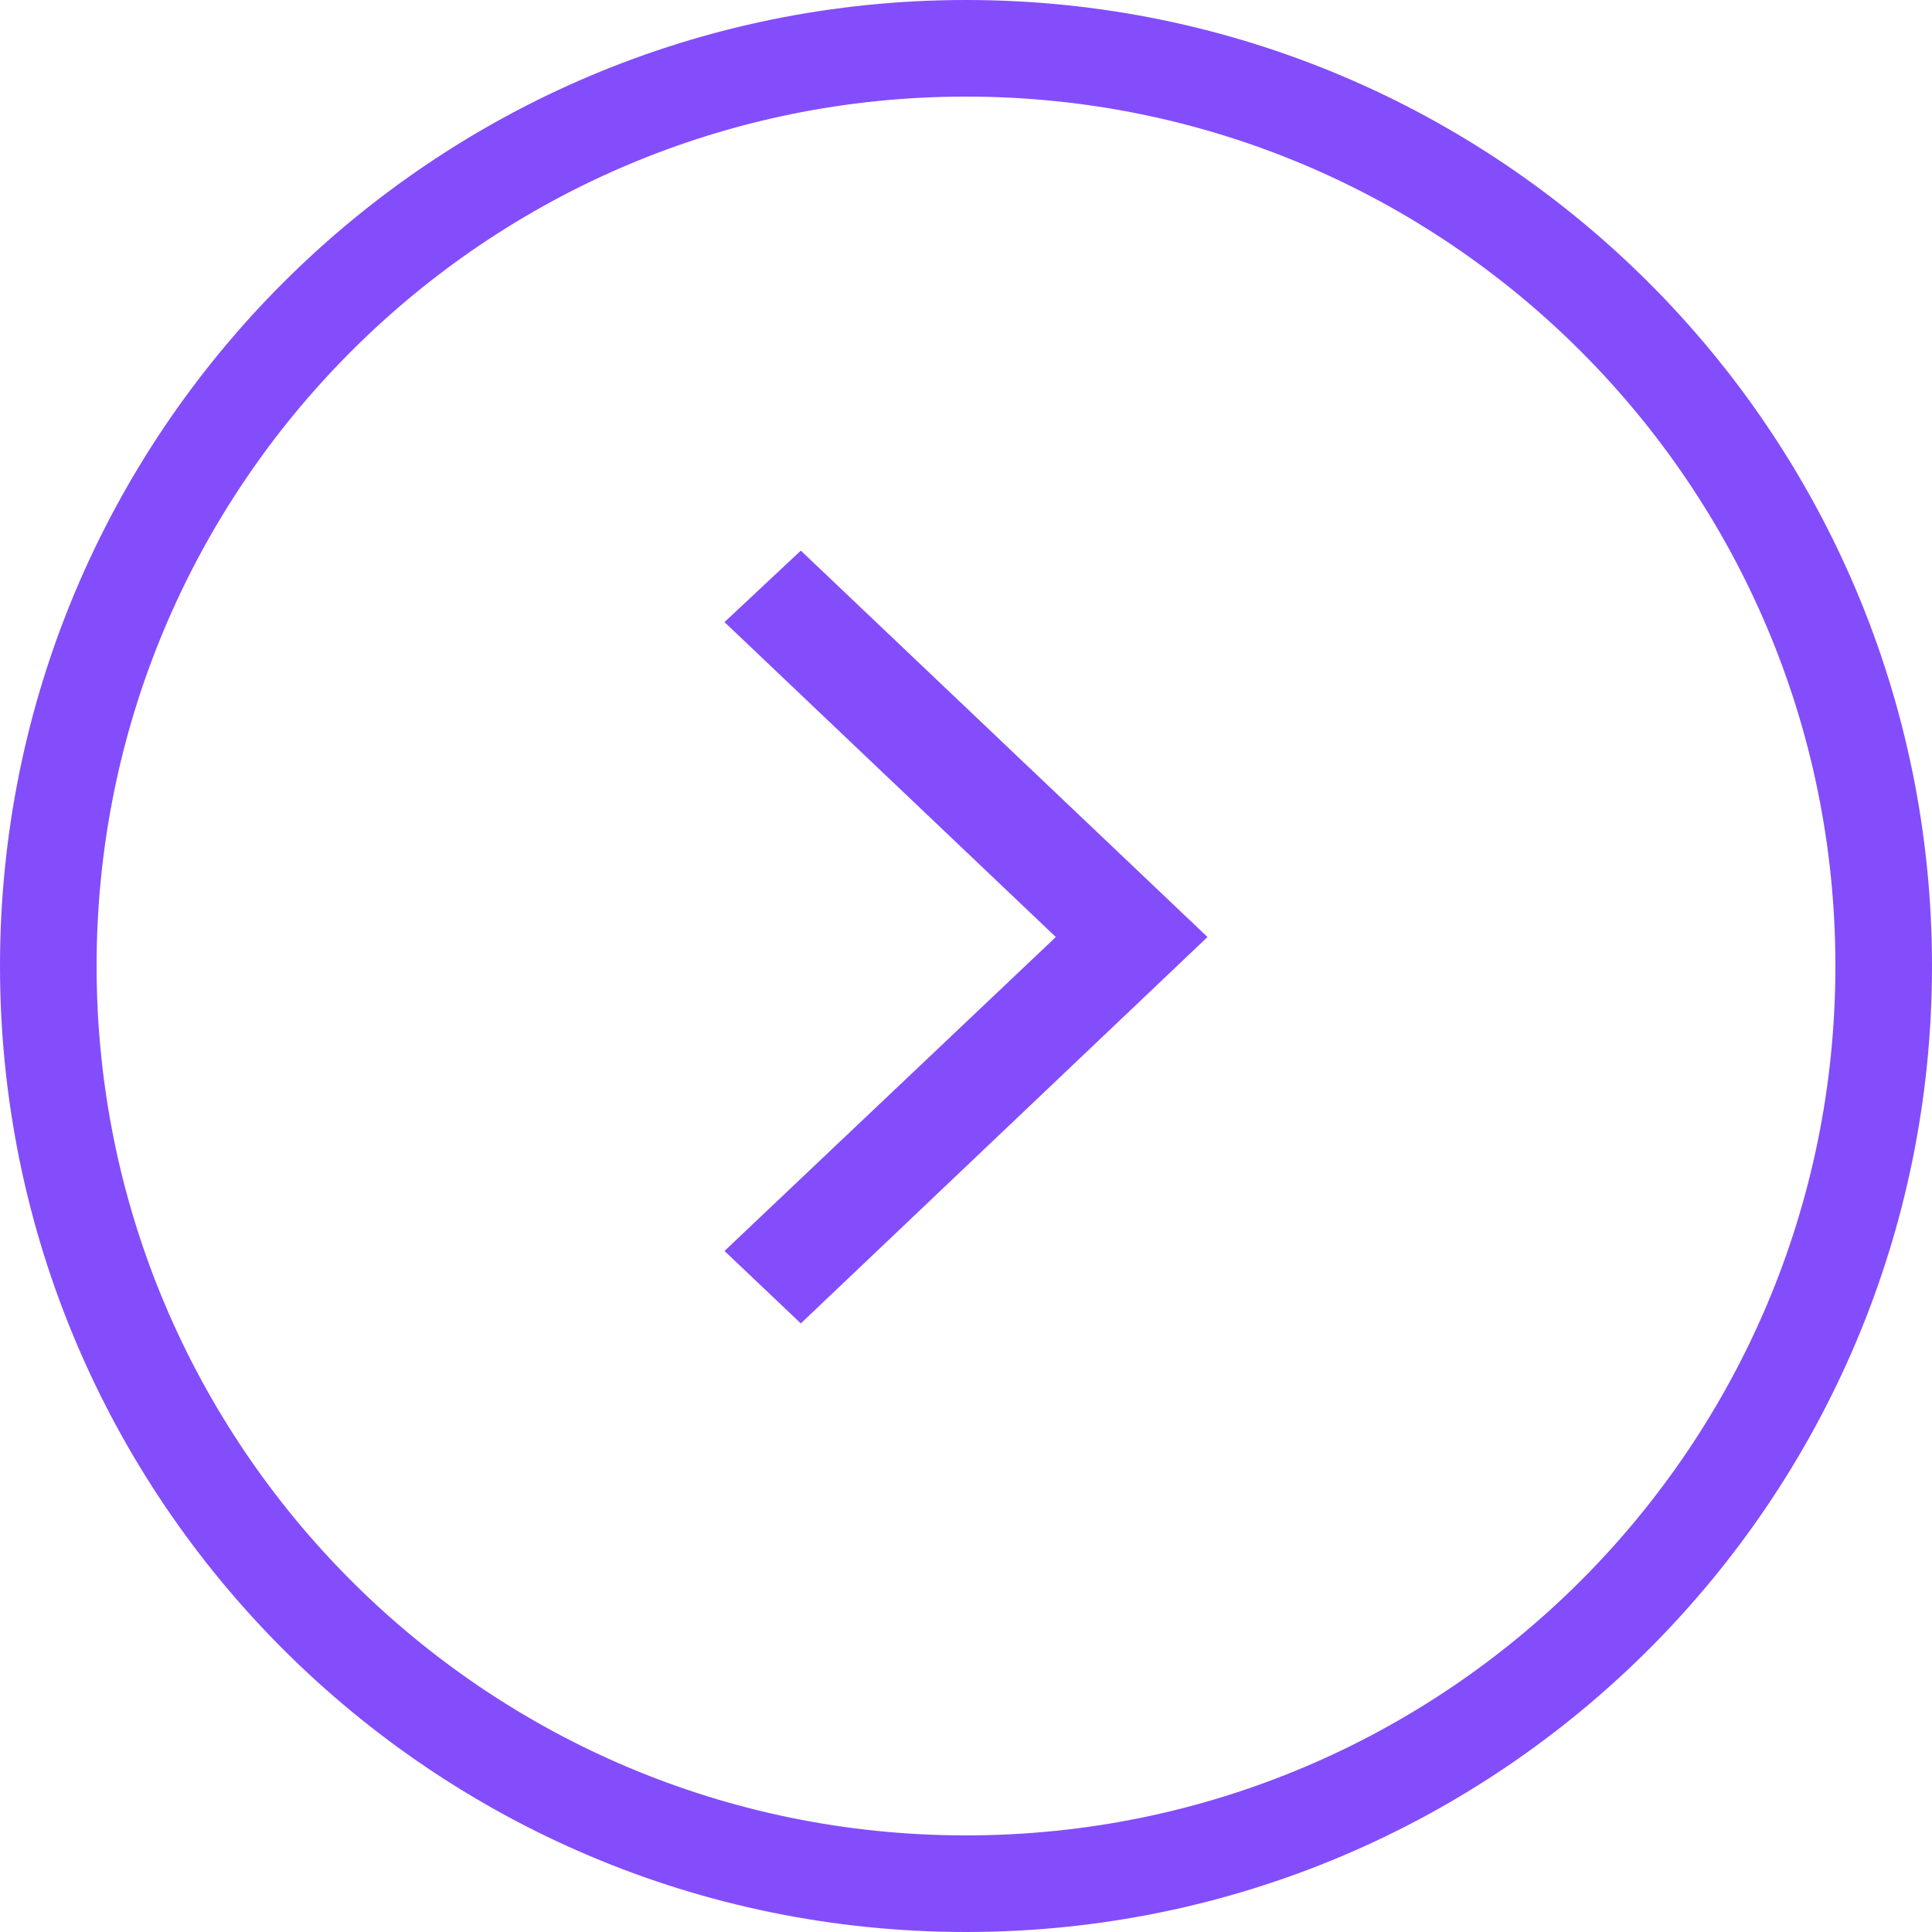
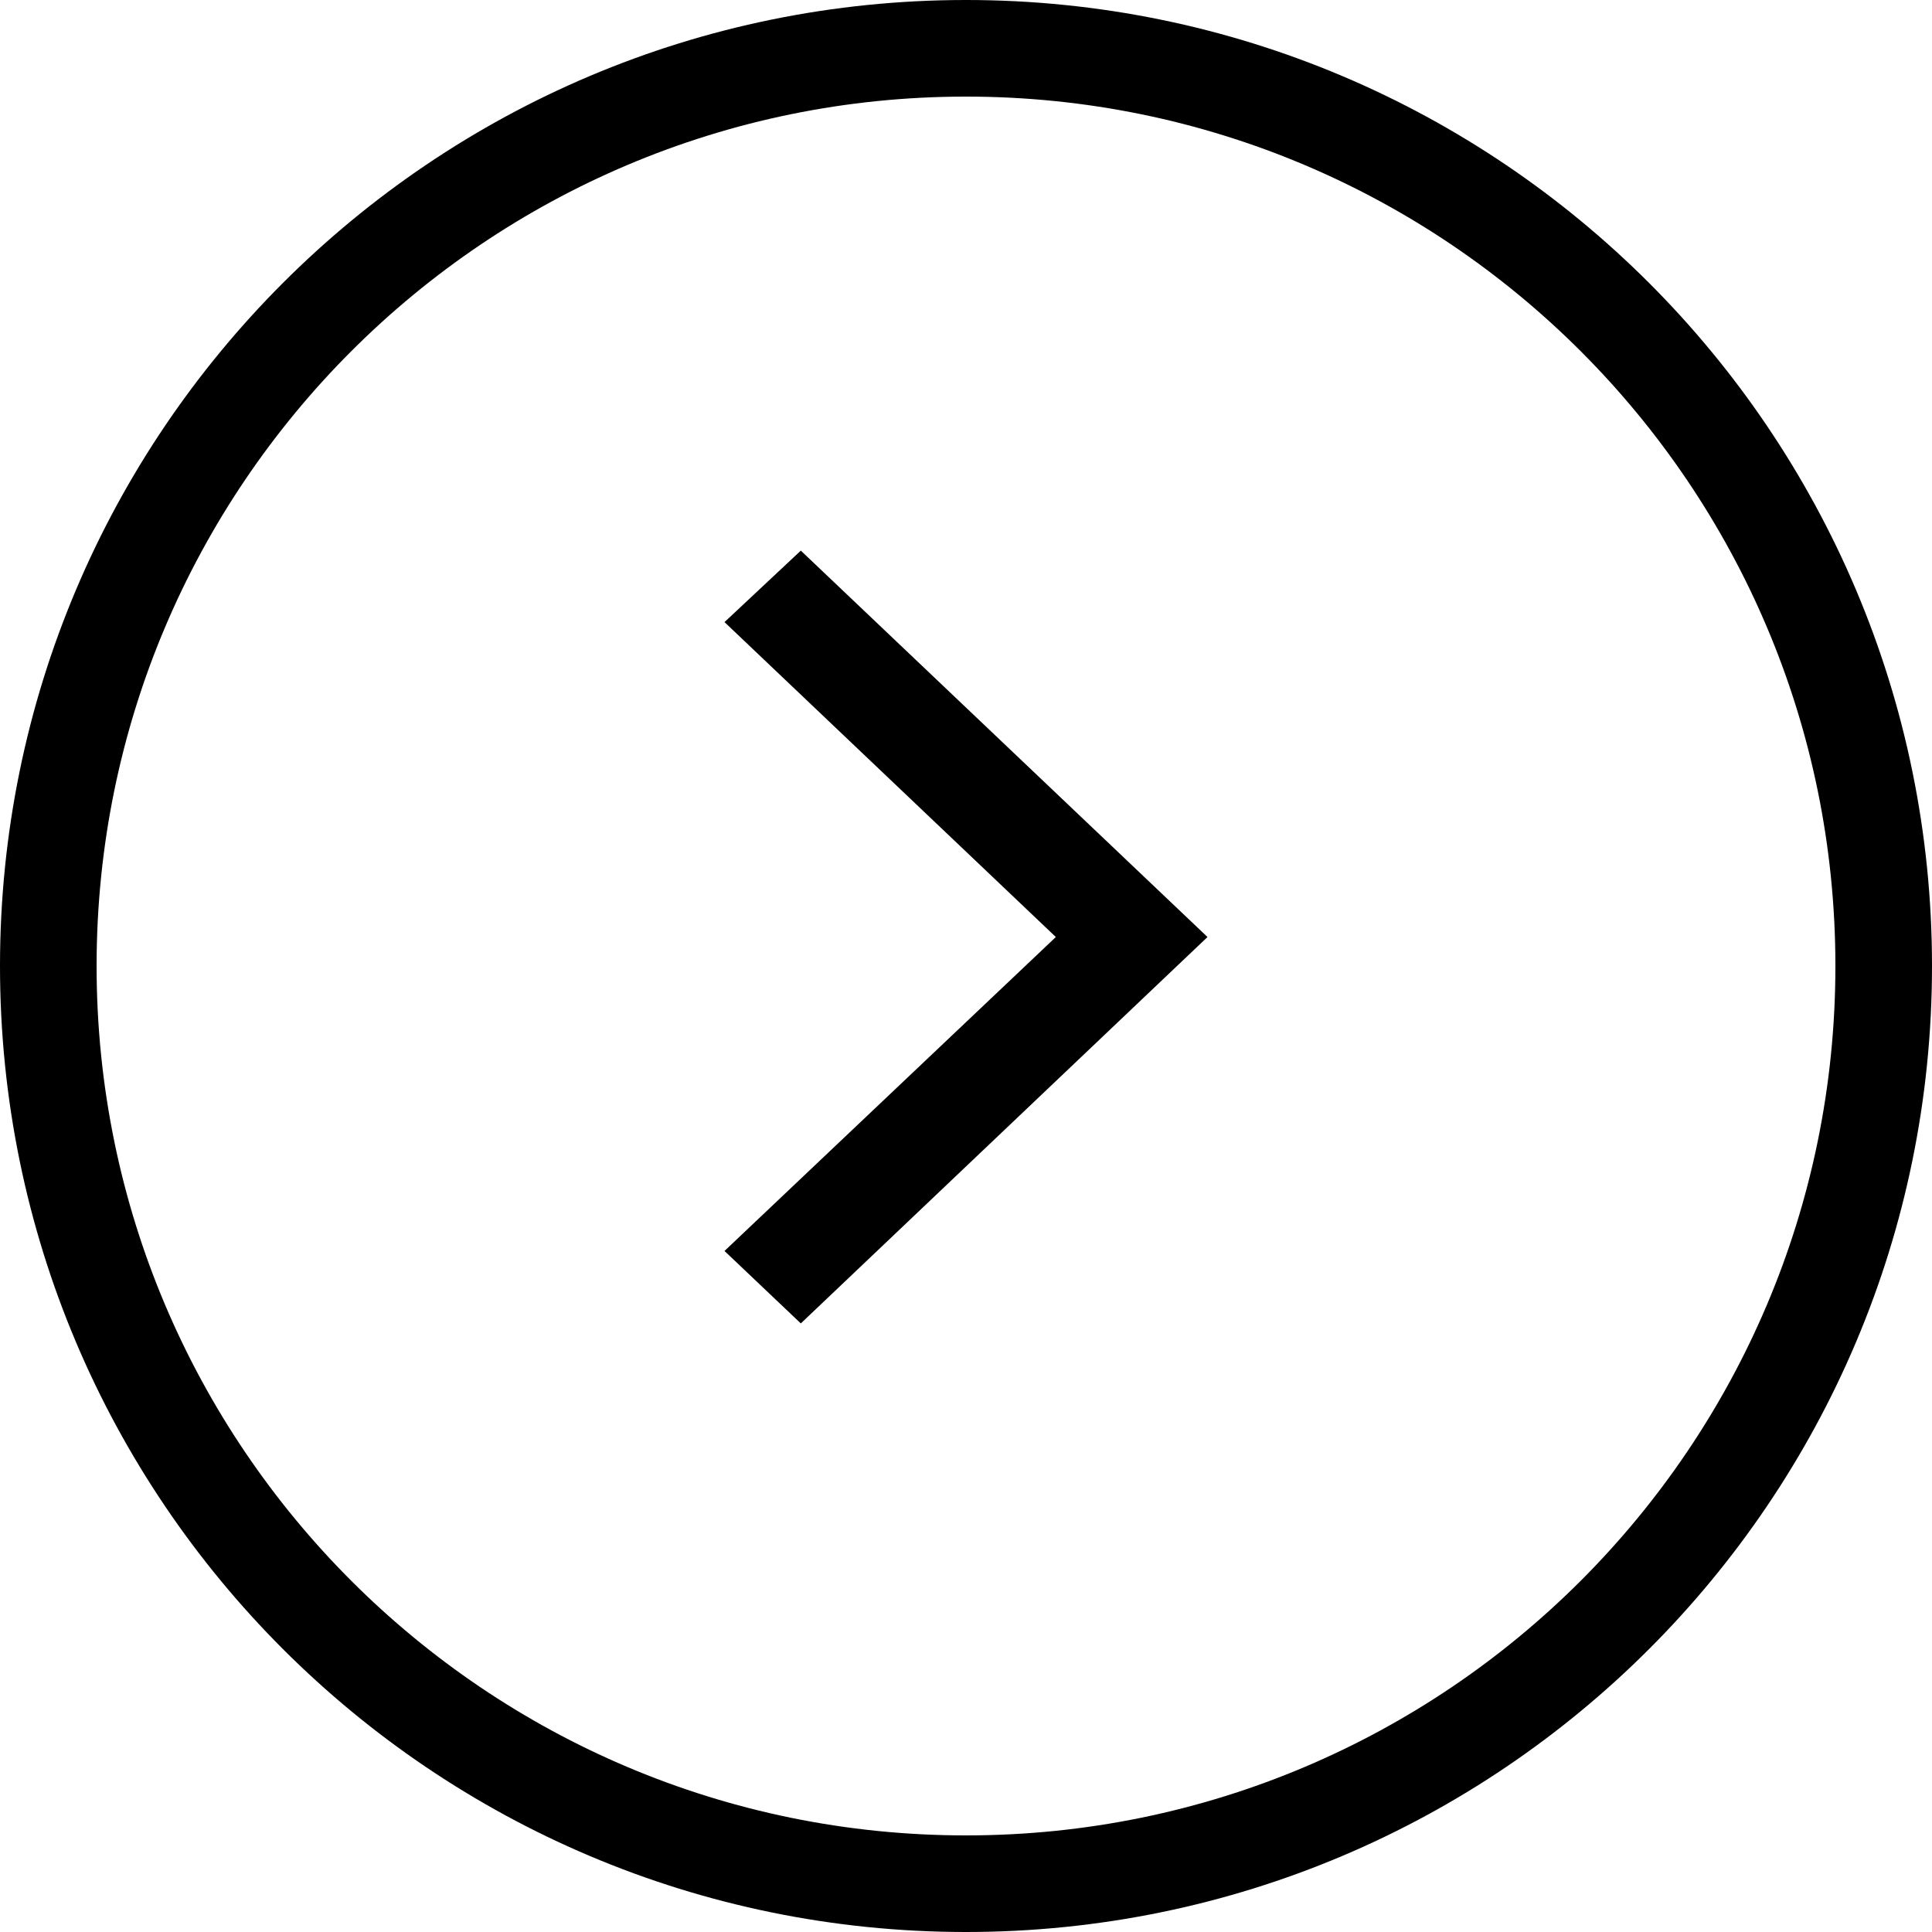
<svg xmlns="http://www.w3.org/2000/svg" width="20" height="20" viewBox="0 0 20 20" fill="none">
  <g>
-     <rect x="0.5" y="0.5" width="19" height="19" rx="9.5" stroke="#834DFB" />
-     <path d="M10.93 9.7L7.5 6.44L8.29 5.7L12.5 9.7L8.29 13.7L7.5 12.95L10.93 9.7Z" fill="#834DFB" />
+     <rect x="0.5" y="0.5" width="19" height="19" rx="9.5" stroke="currentColor" />
+     <path d="M10.93 9.7L7.5 6.44L8.29 5.7L12.5 9.7L8.29 13.7L7.5 12.95L10.93 9.7Z" fill="currentColor" />
  </g>
</svg>
